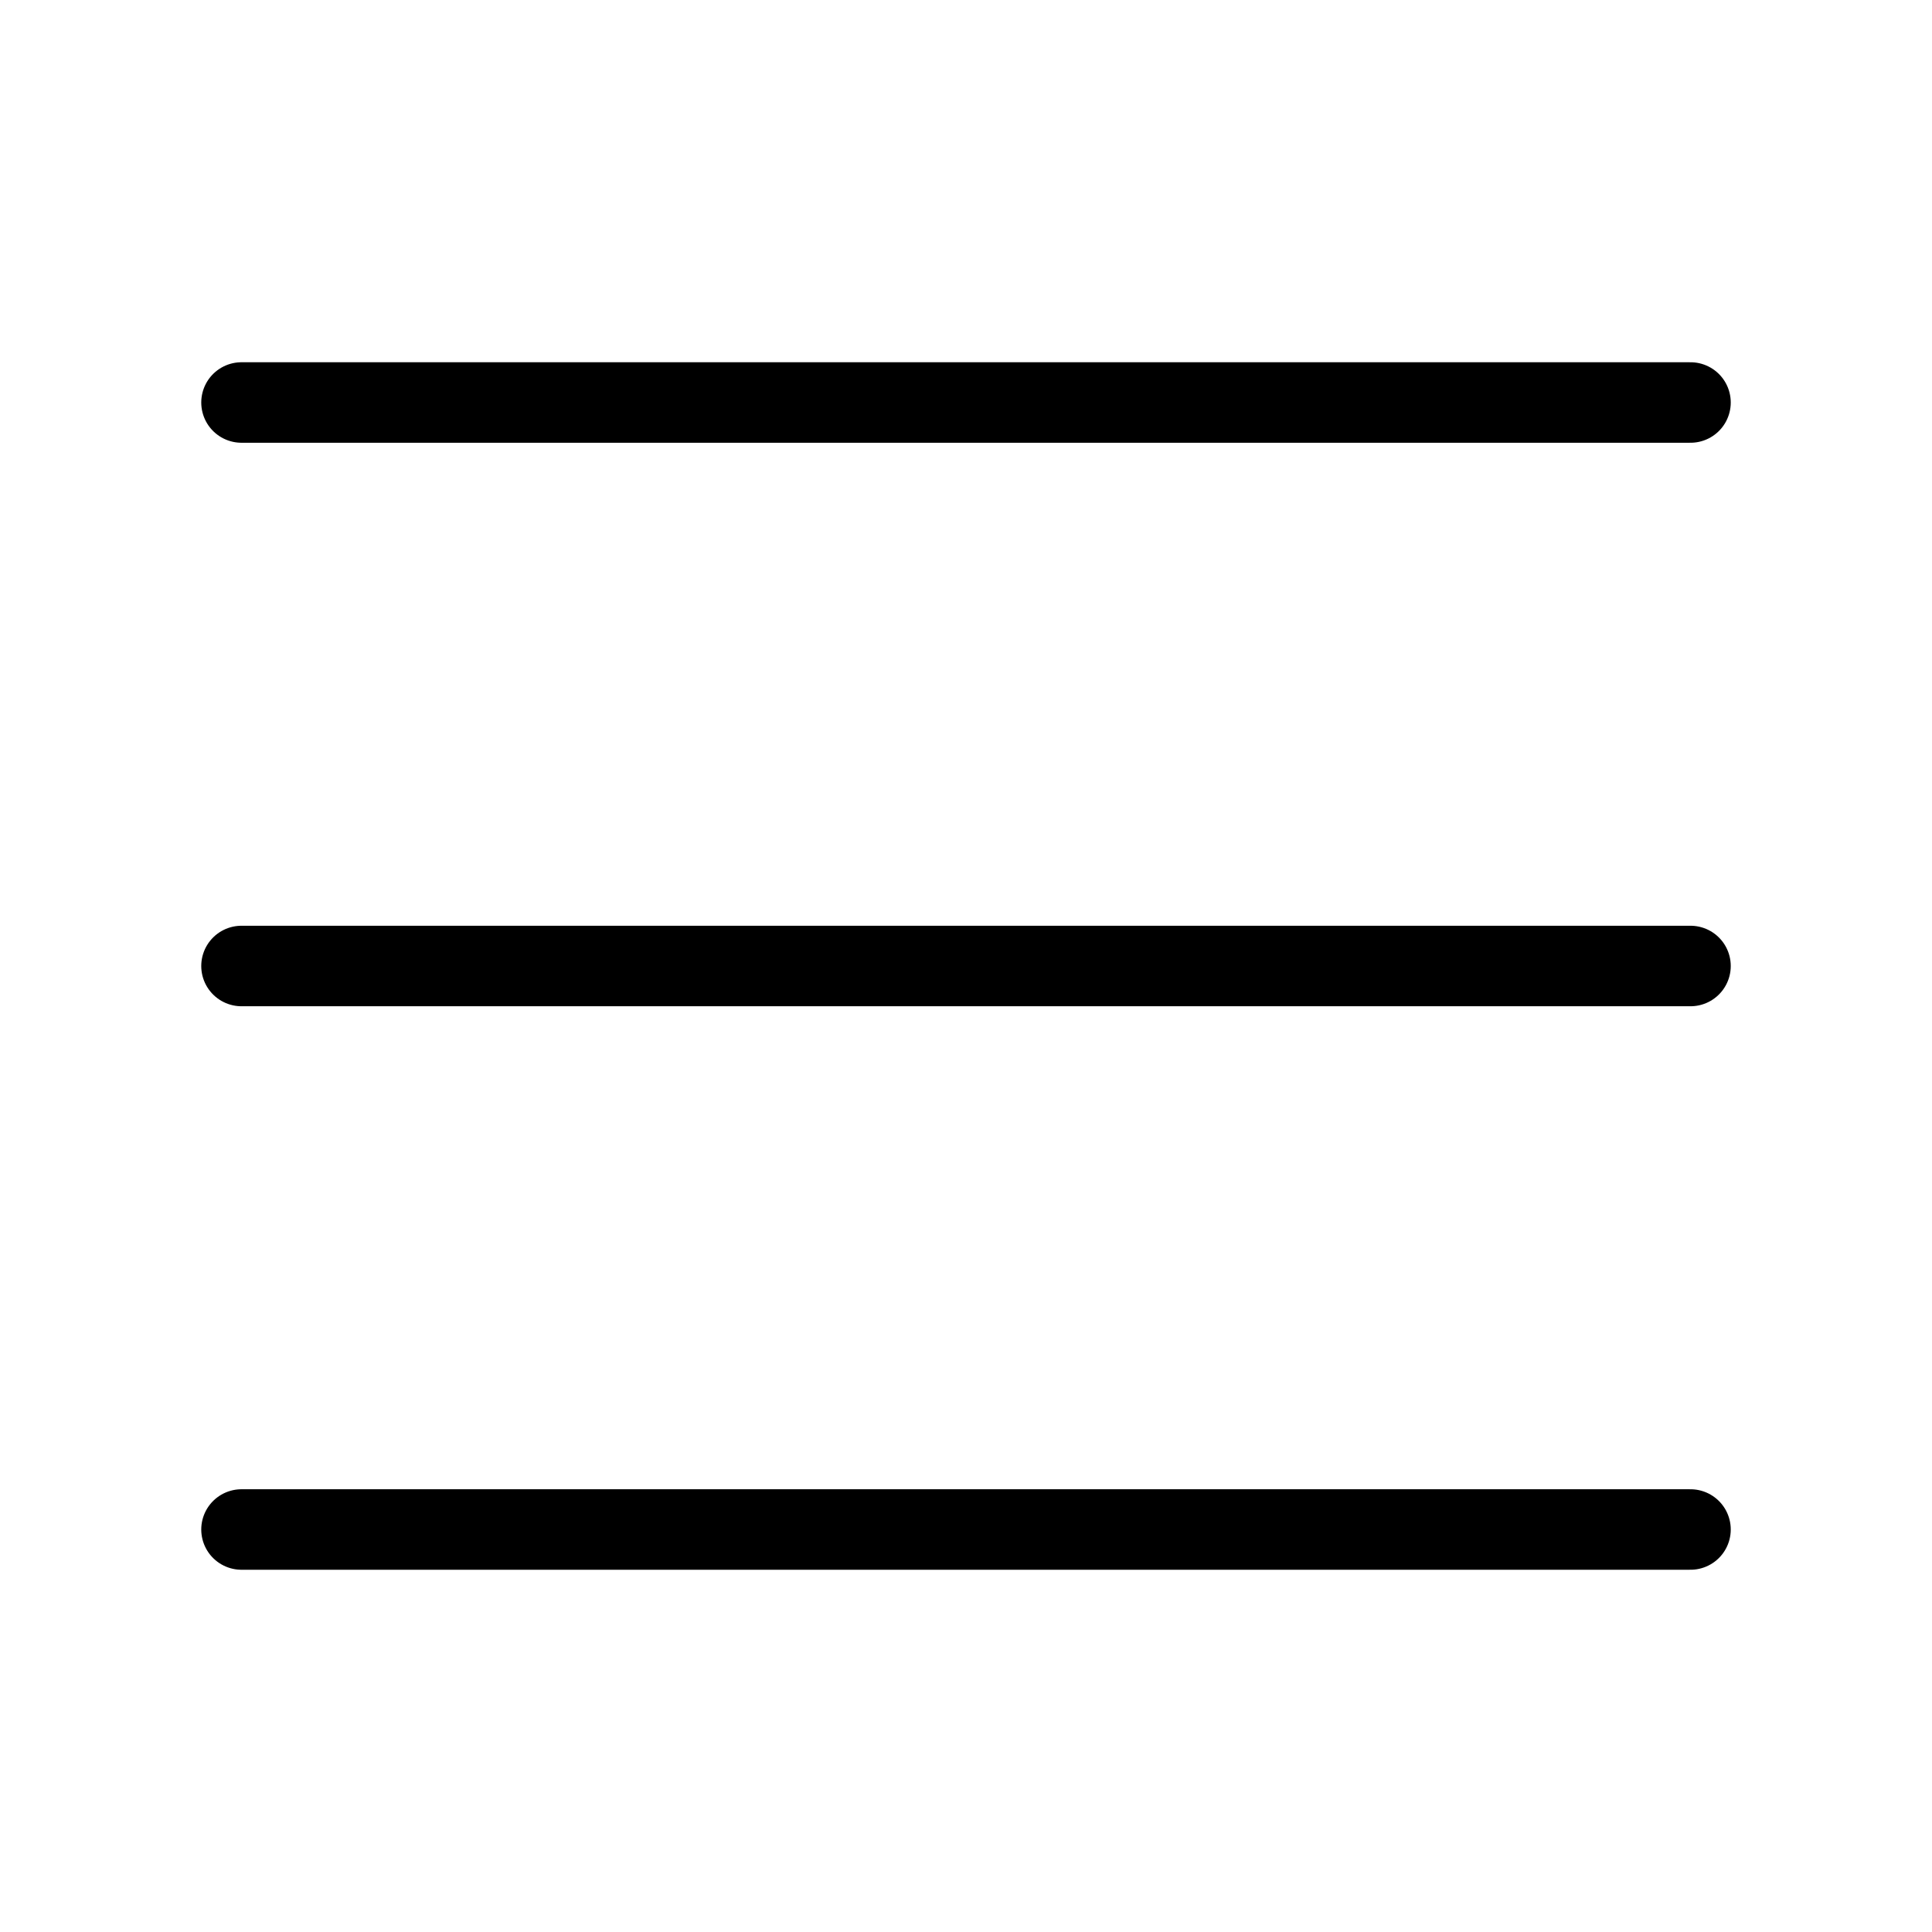
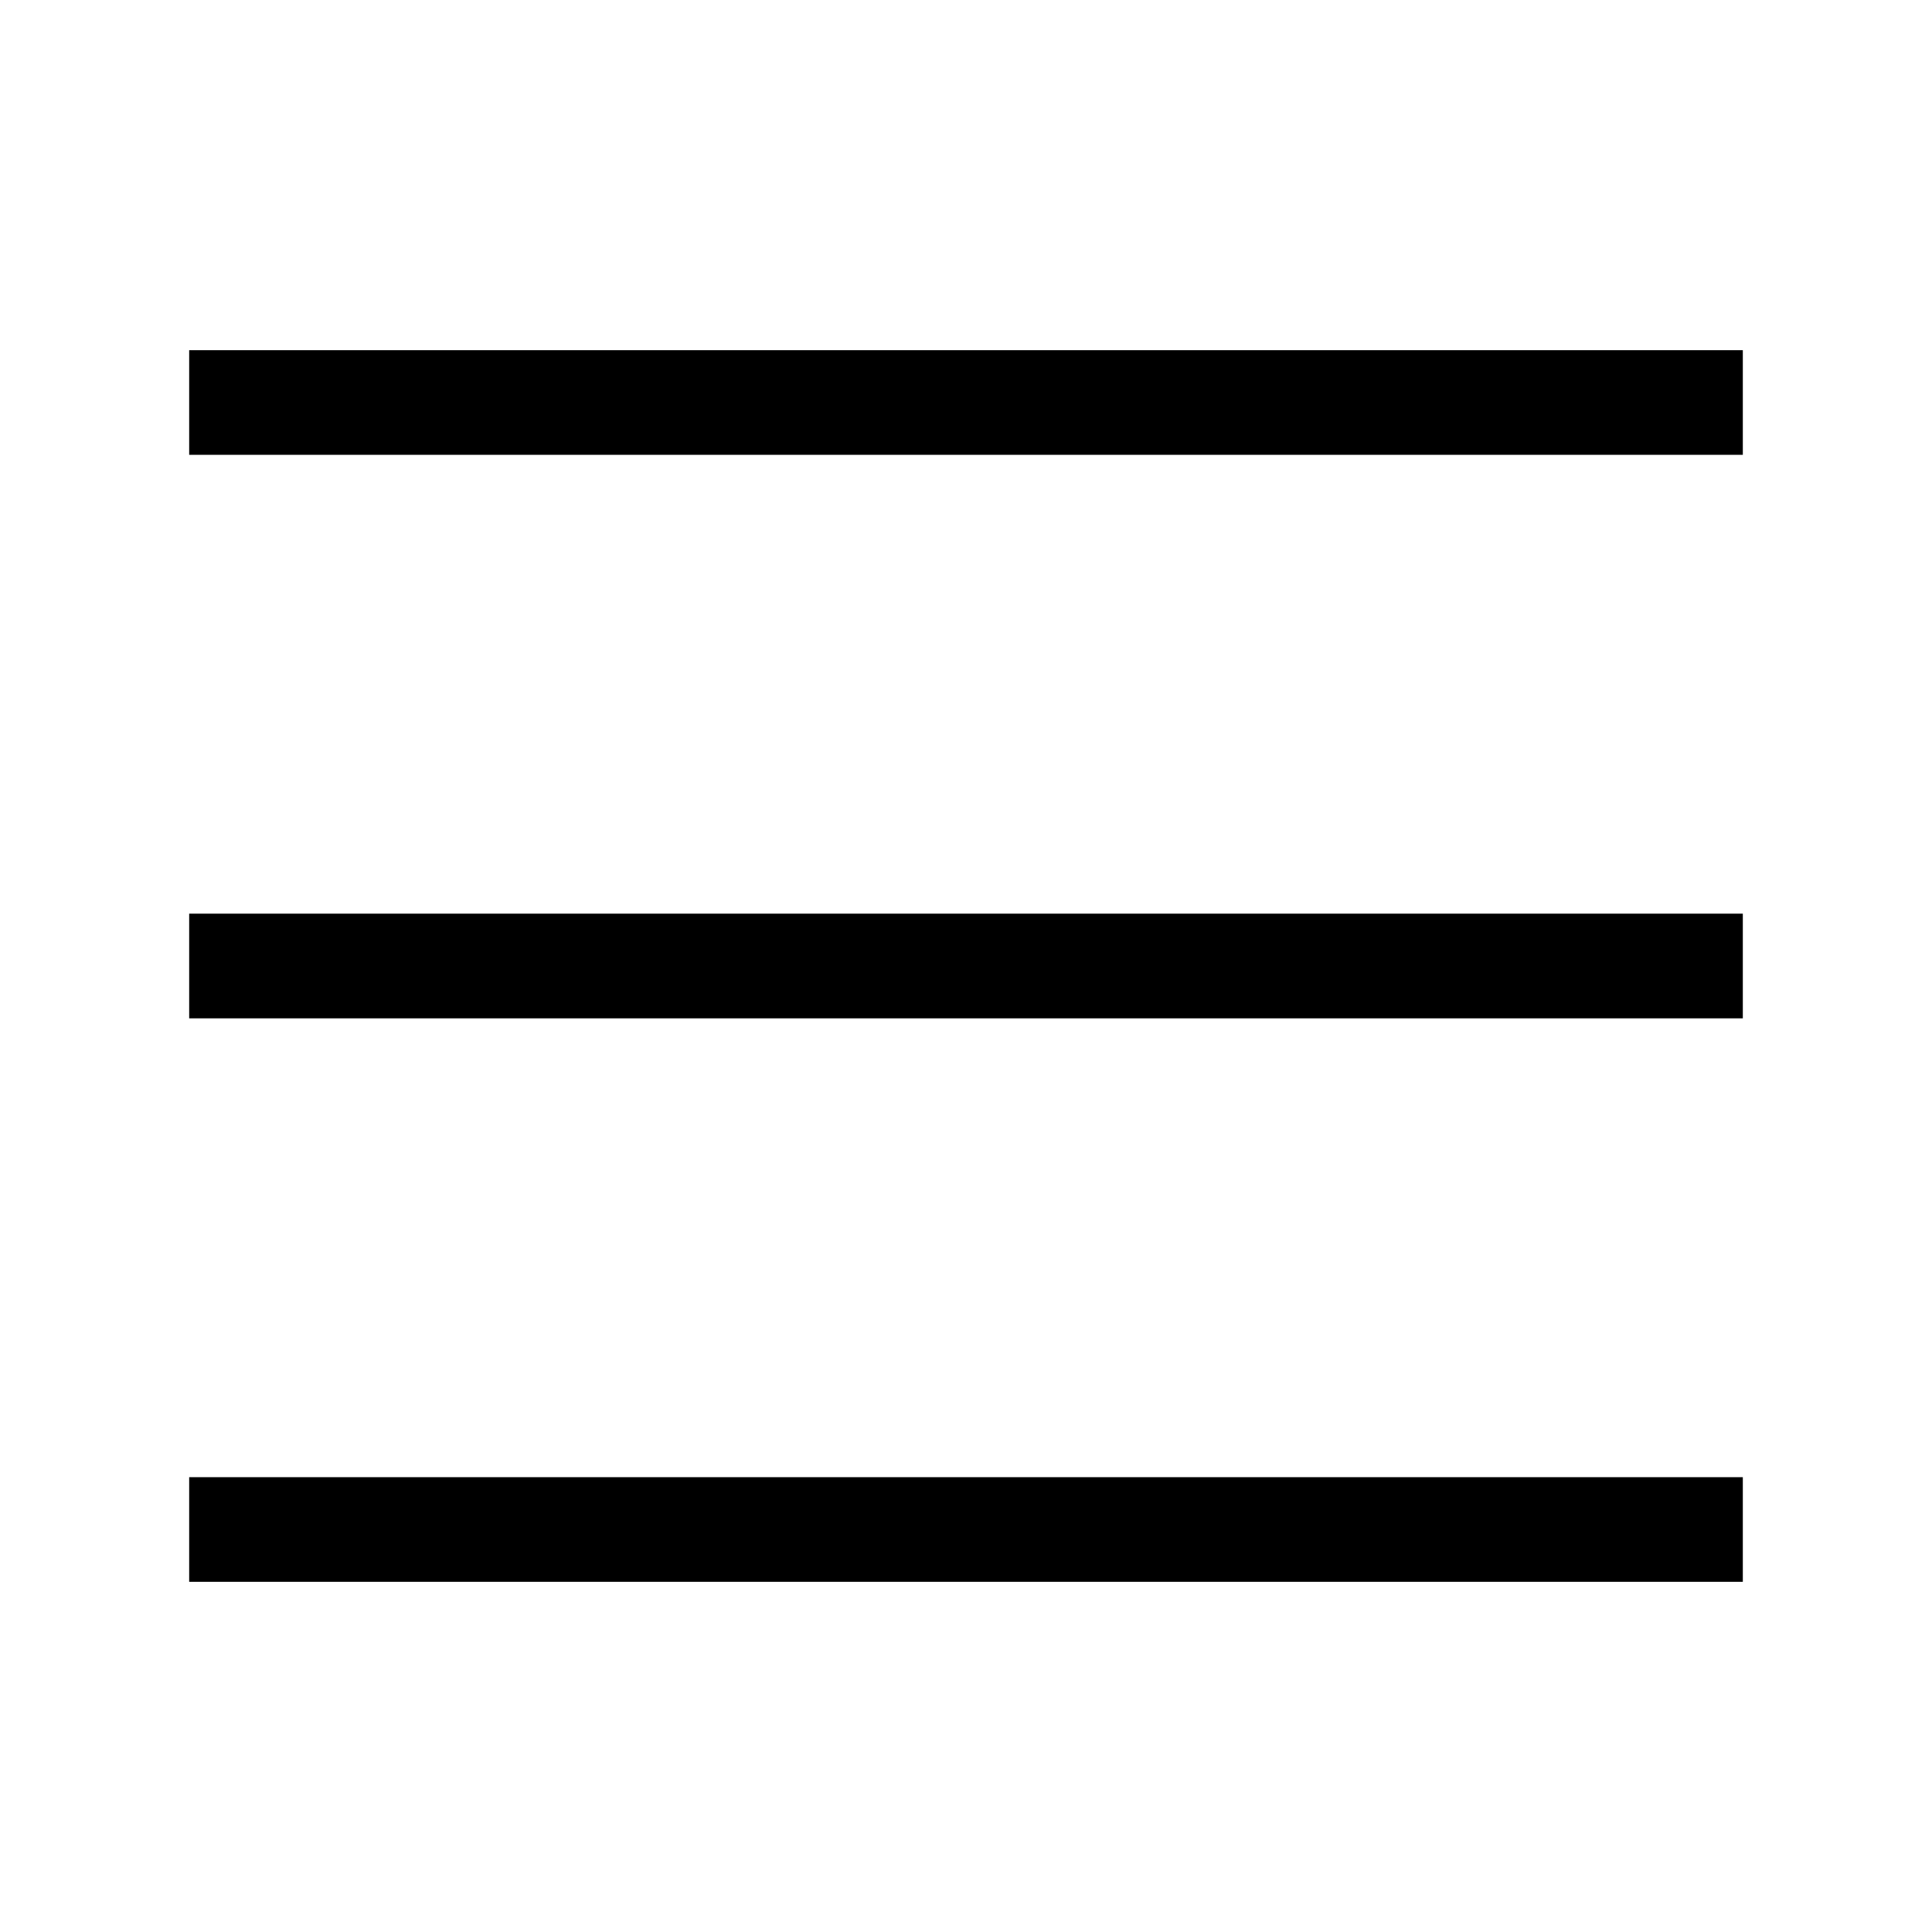
<svg xmlns="http://www.w3.org/2000/svg" width="24" height="24" viewBox="0 0 24 24" fill="none">
-   <path d="M3 5H21" stroke="currentColor" stroke-linecap="round" stroke-linejoin="round" />
-   <path d="M3 12H21" stroke="currentColor" stroke-linecap="round" stroke-linejoin="round" />
-   <path d="M3 19H21" stroke="currentColor" stroke-linecap="round" stroke-linejoin="round" />
+   <style>
+   #line1, #line2, #line3 {
+     transition: transform 0.3s ease-in-out, opacity 0.3s ease-in-out;
+     transform-origin: 12px 12px;
+   }
+ 
+   .active #line1 {
+     transform: rotate(45deg) scaleX(1.4) translateY(7px);
+   }
+ 
+   .active #line2 {
+     opacity: 0;
+     transform: rotate(-180deg);
+   }
+ 
+   .active #line3 {
+     transform: rotate(-45deg) scaleX(1.4) translateY(-7px);
+   }
+ </style>
+   <path id="line1" d="M3 5H21" stroke="currentColor" stroke-width="1.3" stroke-linecap="square" stroke-linejoin="round" />
+   <path id="line2" d="M3 12H21" stroke="currentColor" stroke-width="1.3" stroke-linecap="square" stroke-linejoin="round" />
+   <path id="line3" d="M3 19H21" stroke="currentColor" stroke-width="1.3" stroke-linecap="square" stroke-linejoin="round" />
</svg>
